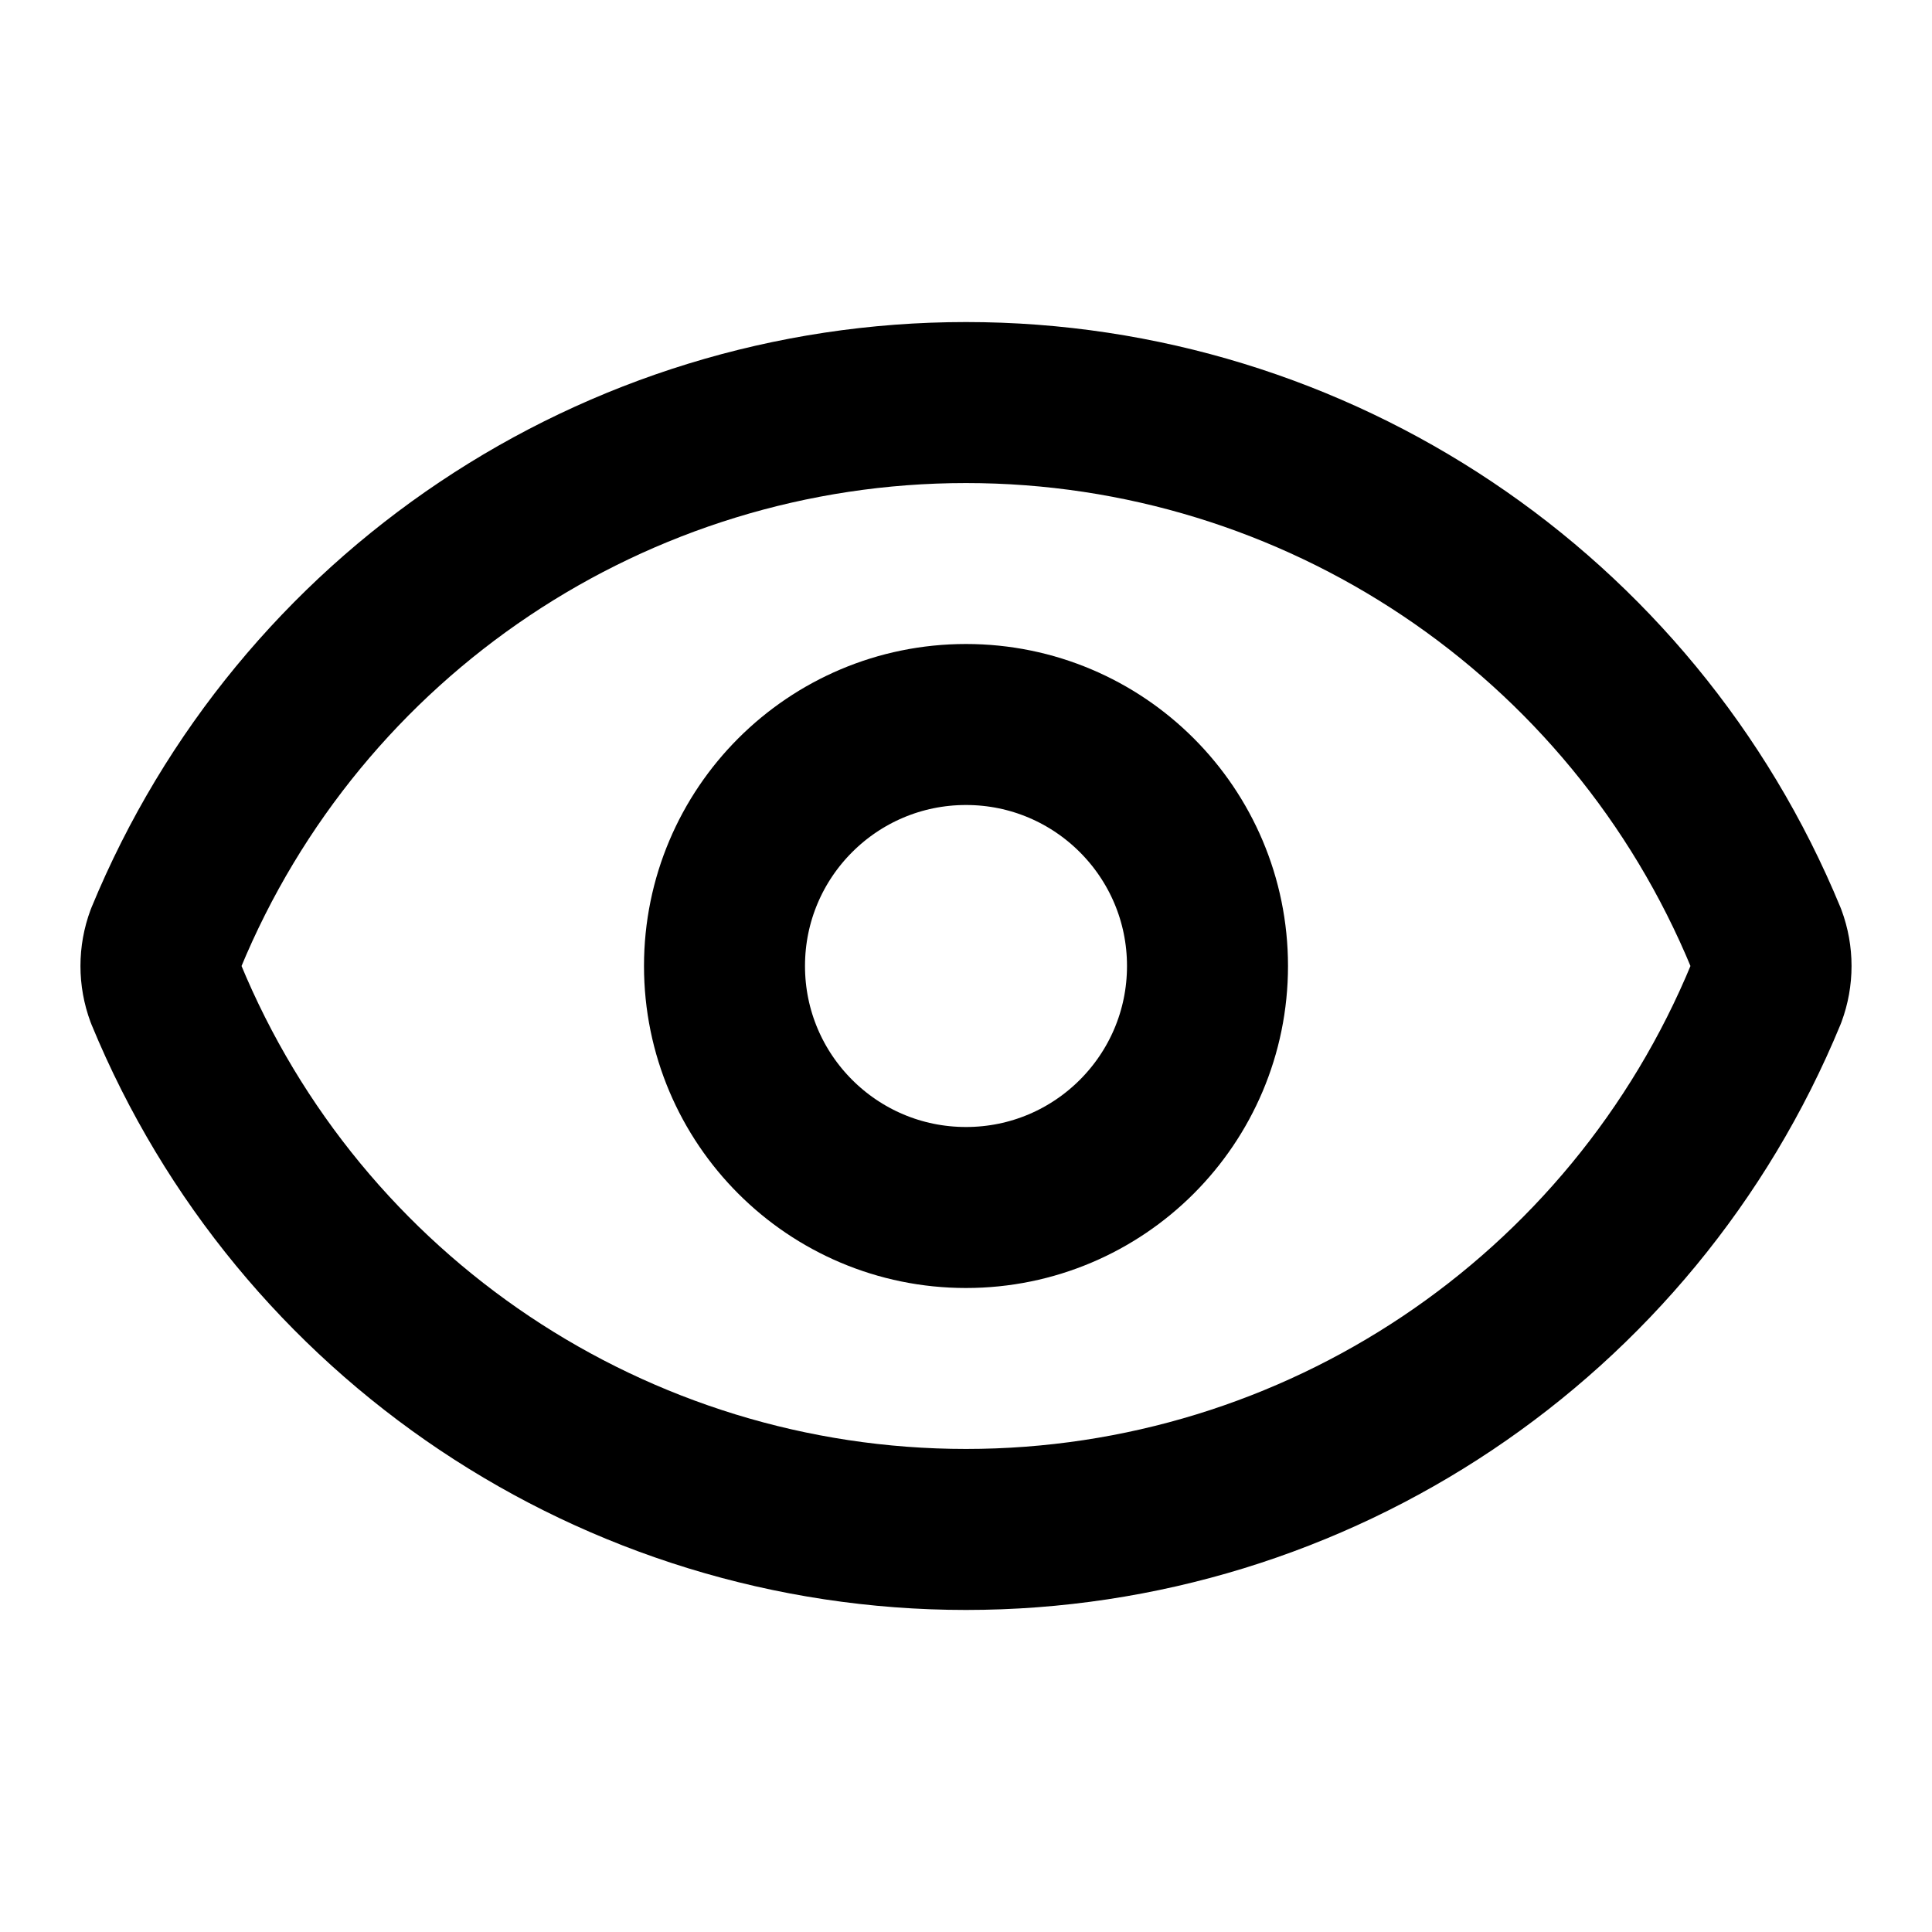
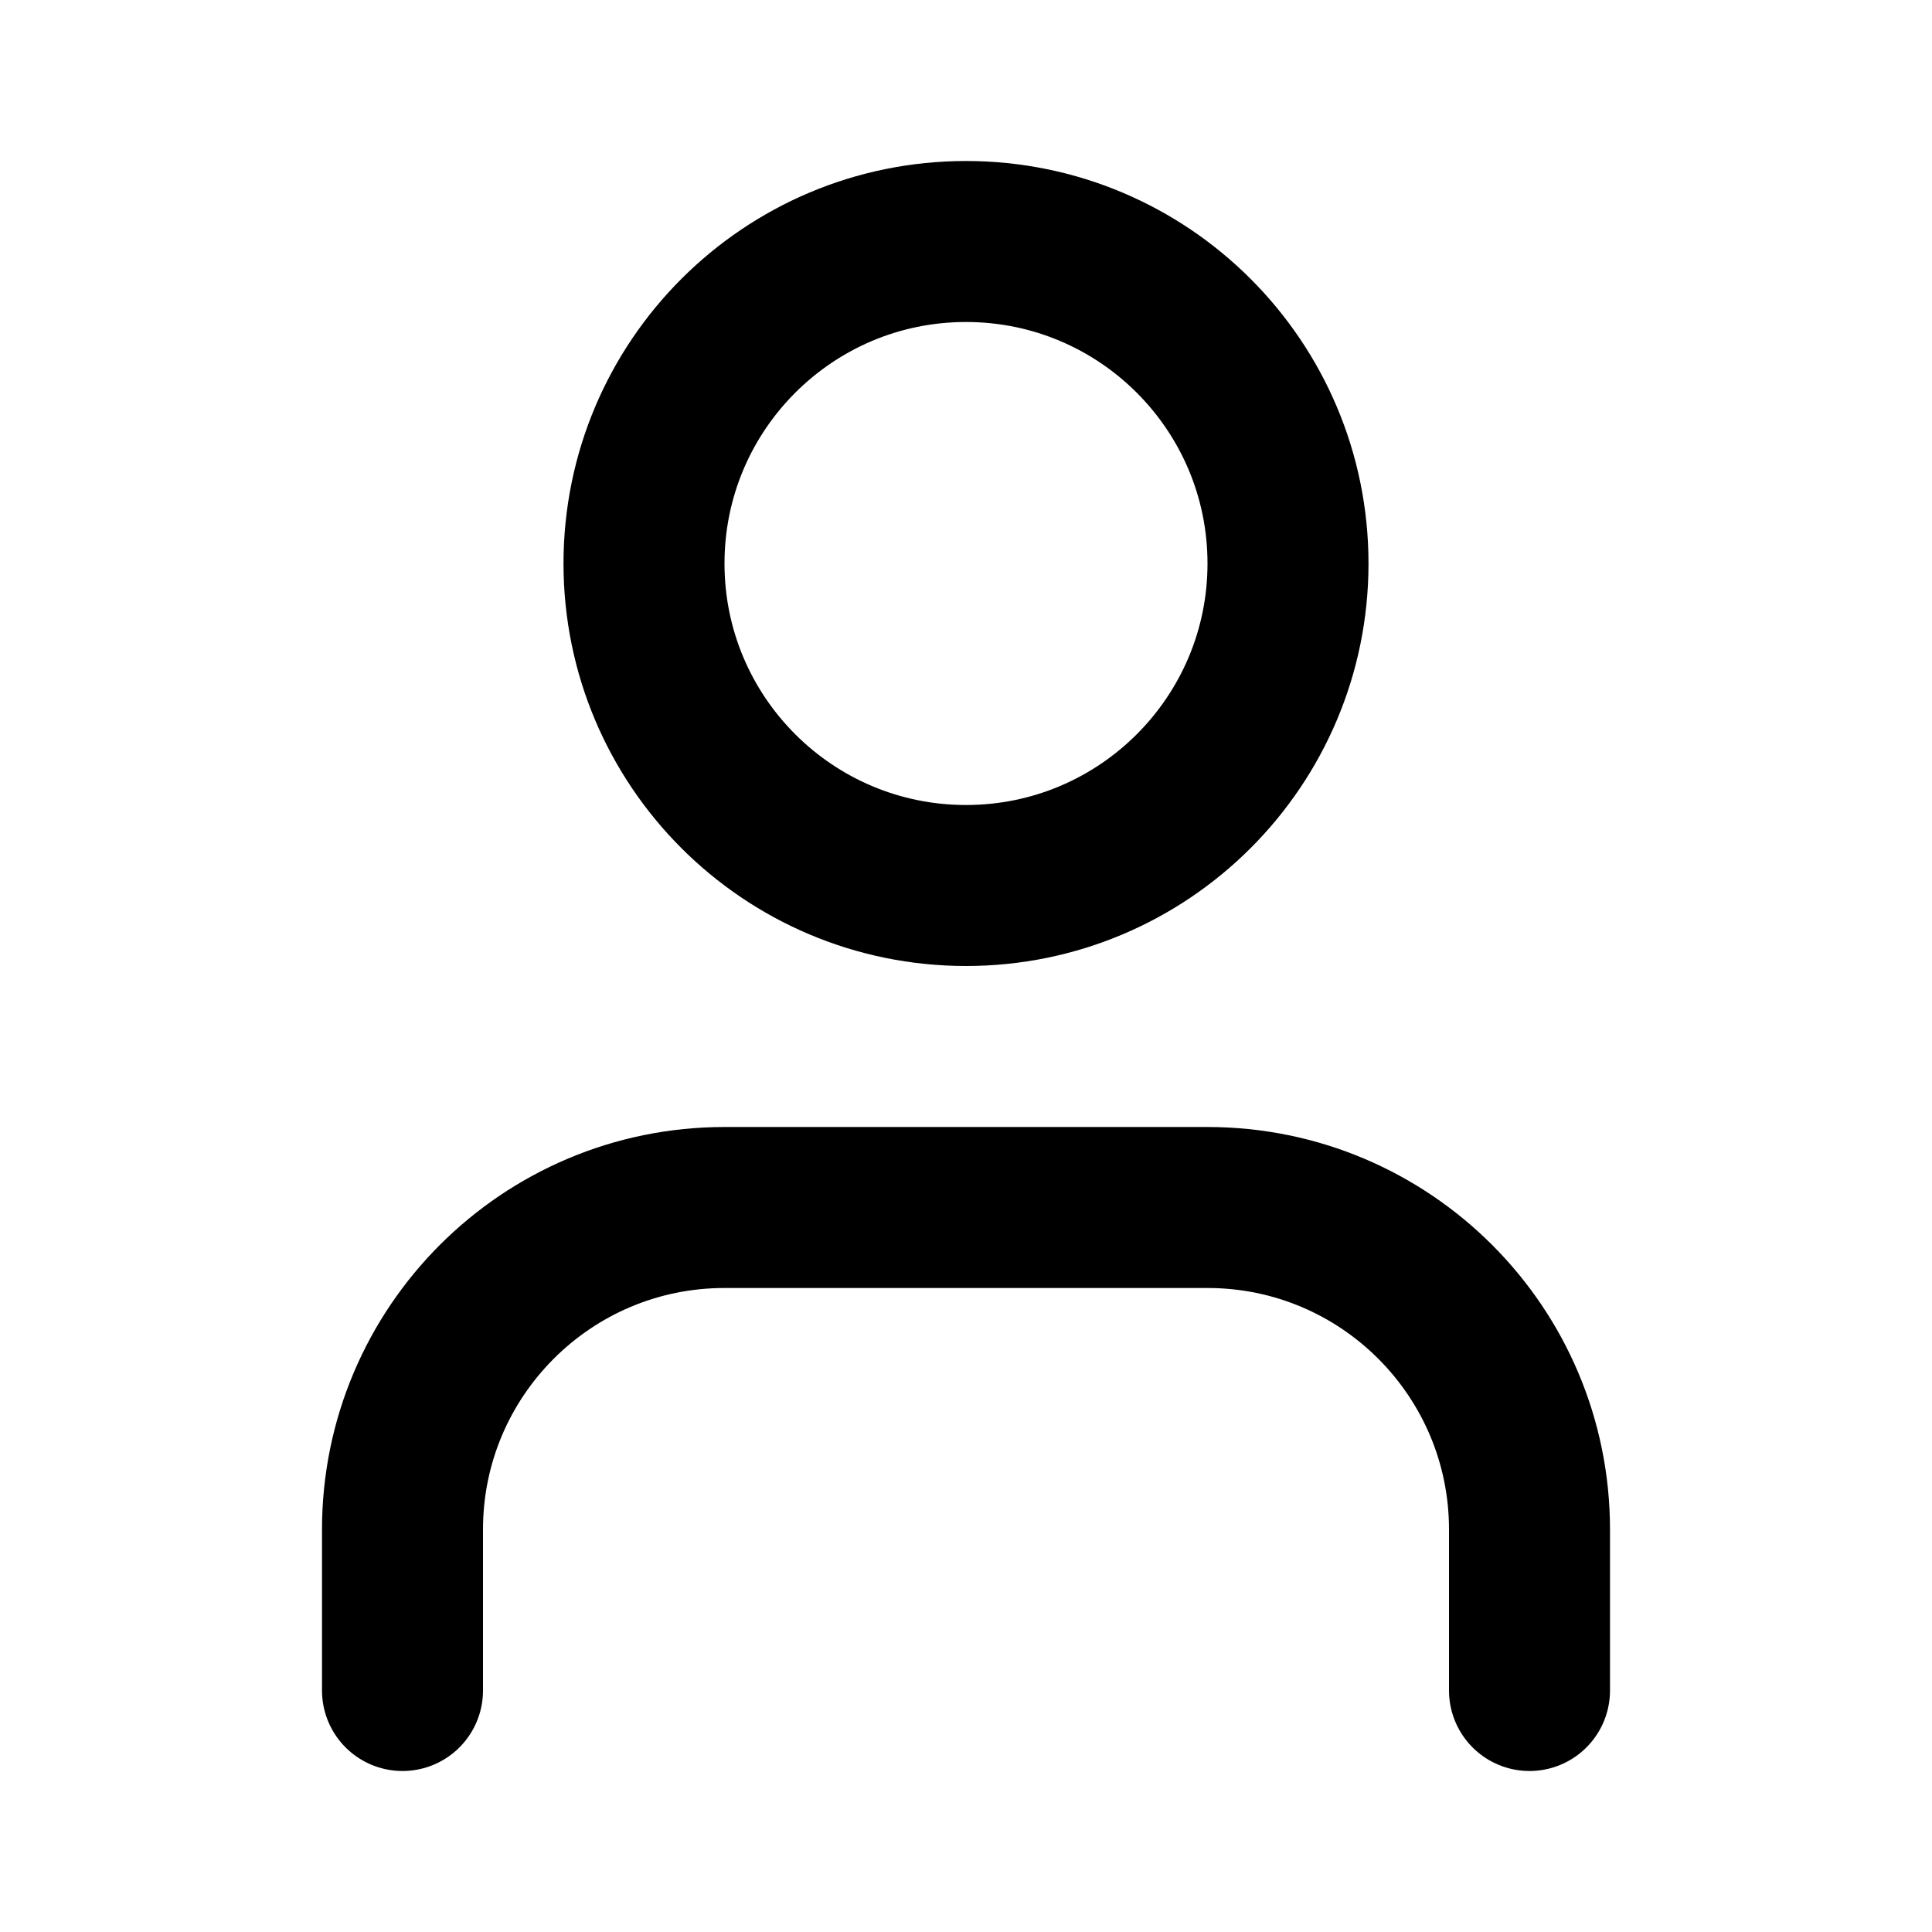
<svg xmlns="http://www.w3.org/2000/svg" width="24" height="24" viewBox="0 0 24 24" fill="none" stroke="currentColor" stroke-width="2" stroke-linecap="round" stroke-linejoin="round">
-   <path d="M2.062 12.348a1 1 0 0 1 0-.696 10.75 10.75 0 0 1 19.876 0 1 1 0 0 1 0 .696 10.75 10.75 0 0 1-19.876 0" />
-   <circle cx="12" cy="12" r="3" />
+   <path d="M19 21v-2a4 4 0 0 0-4-4H9a4 4 0 0 0-4 4v2" />
+   <circle cx="12" cy="7" r="4" />
</svg>
